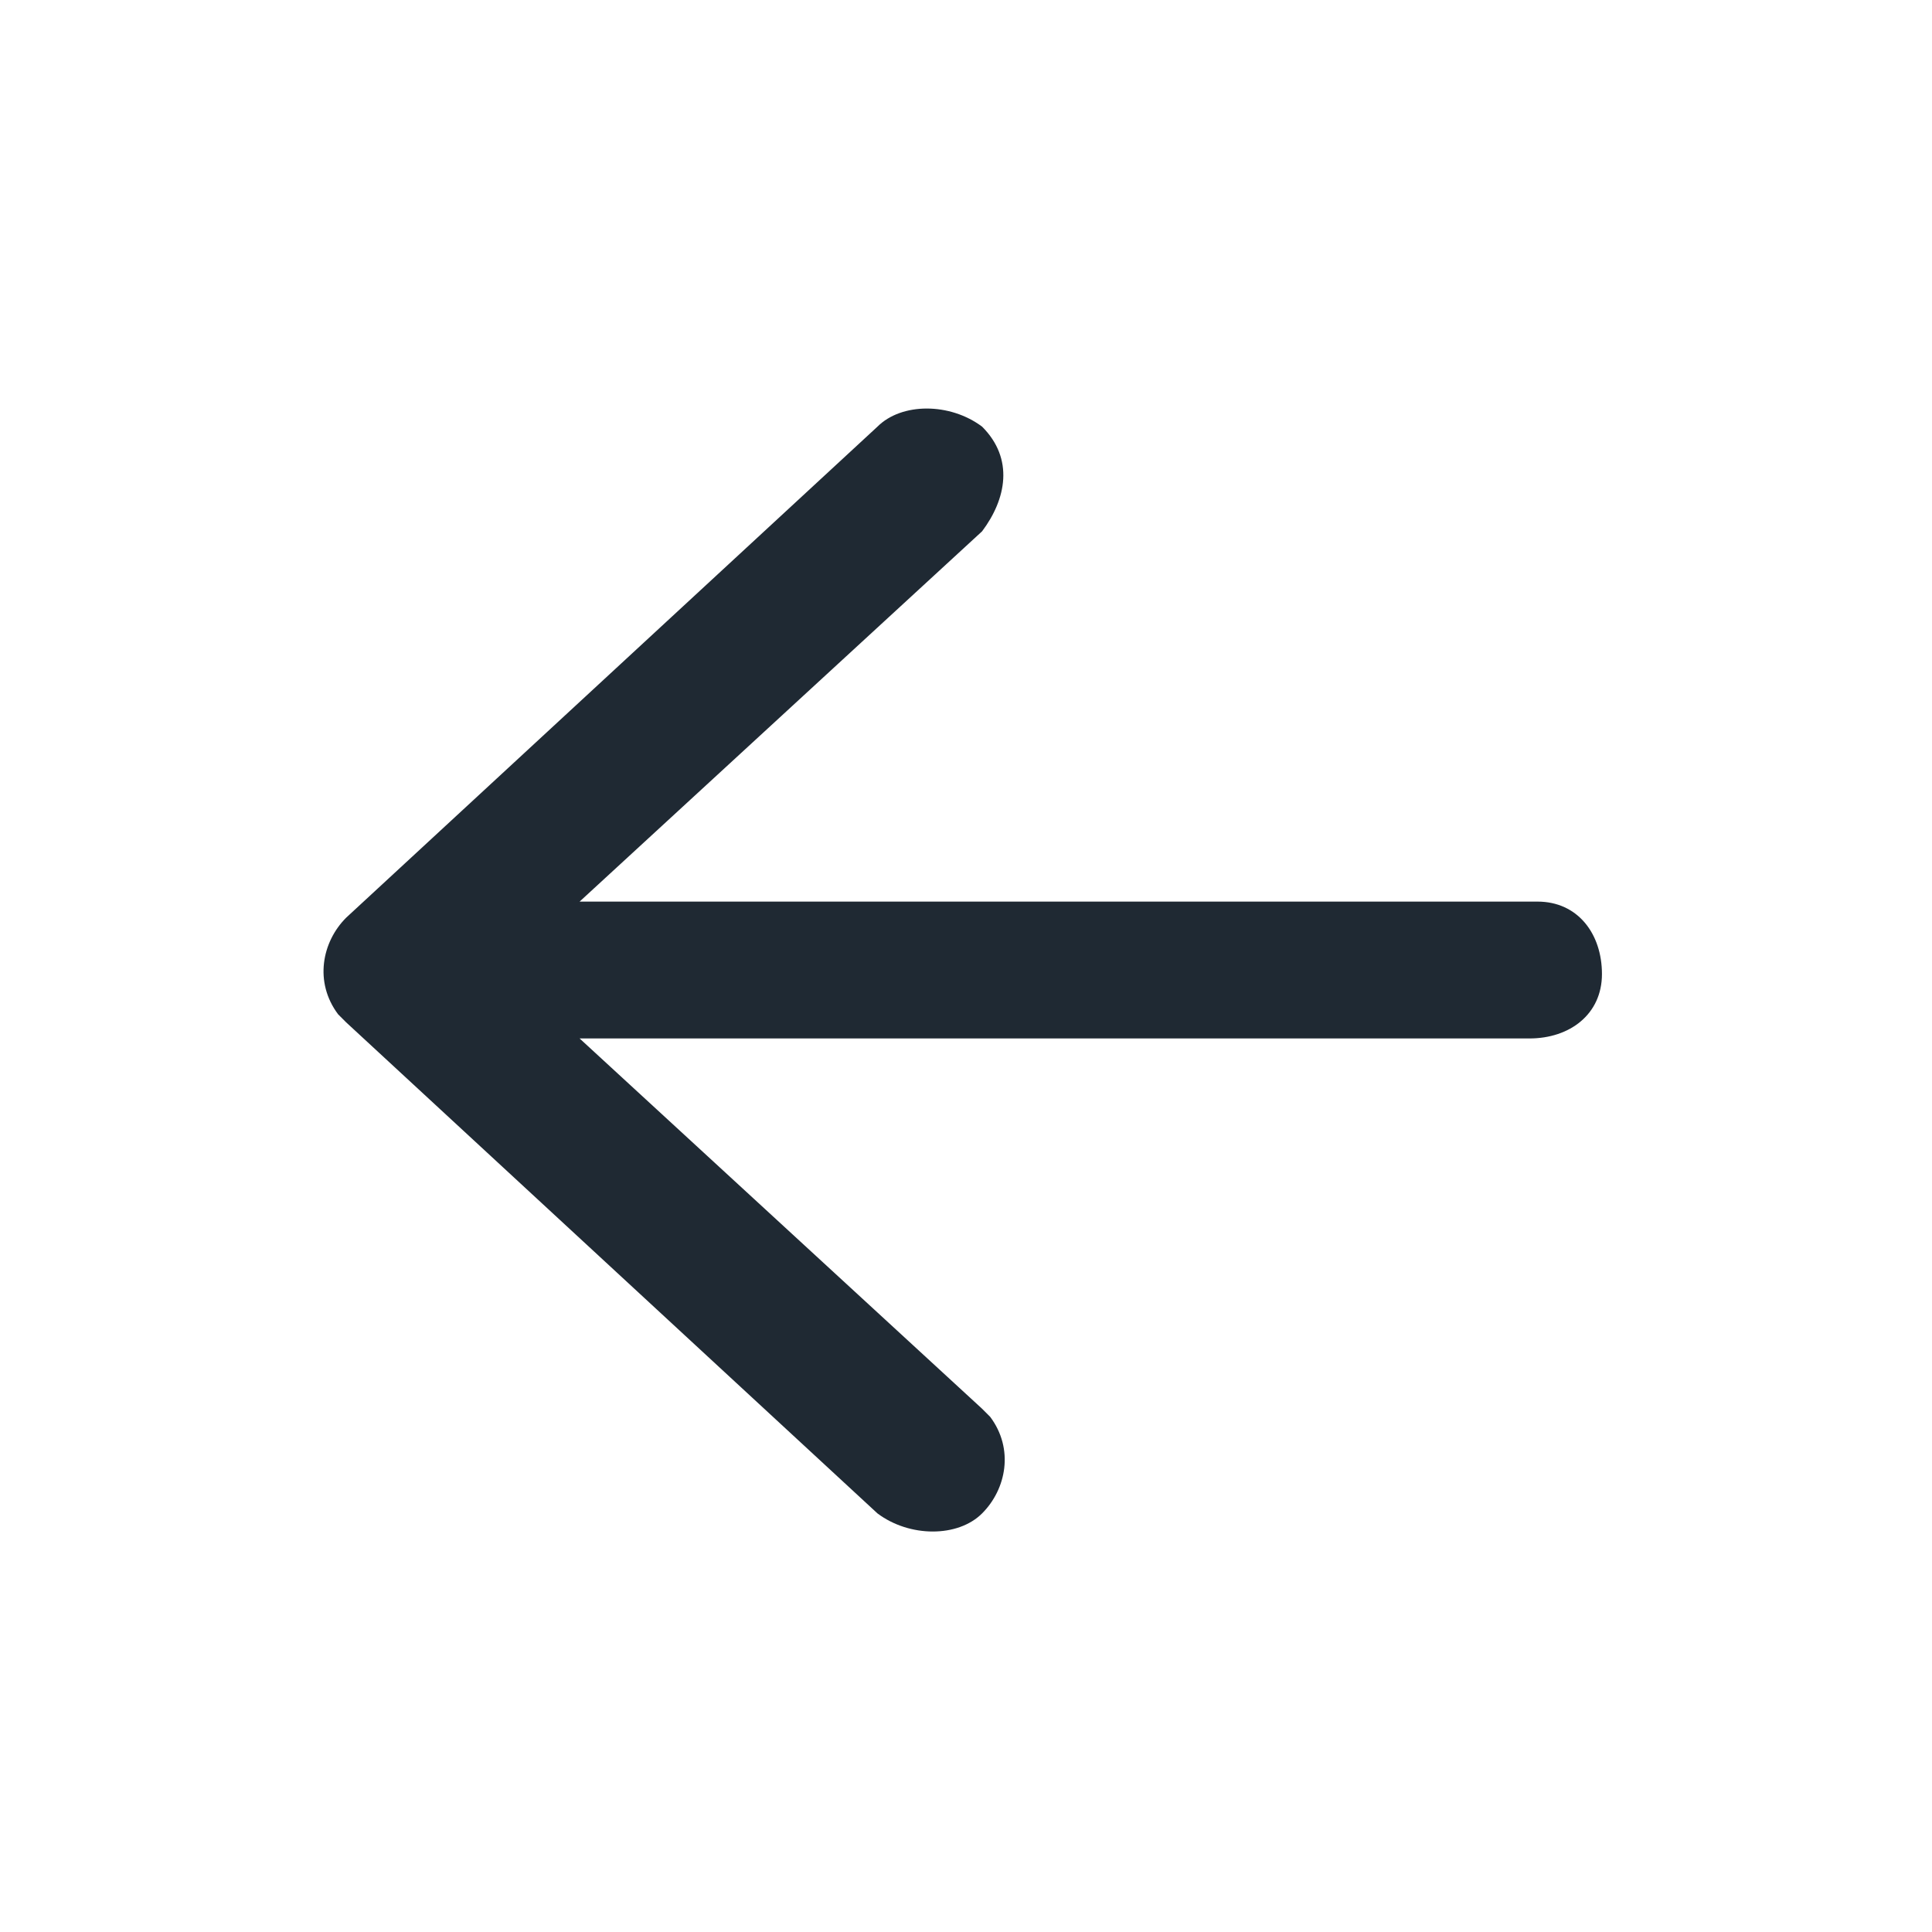
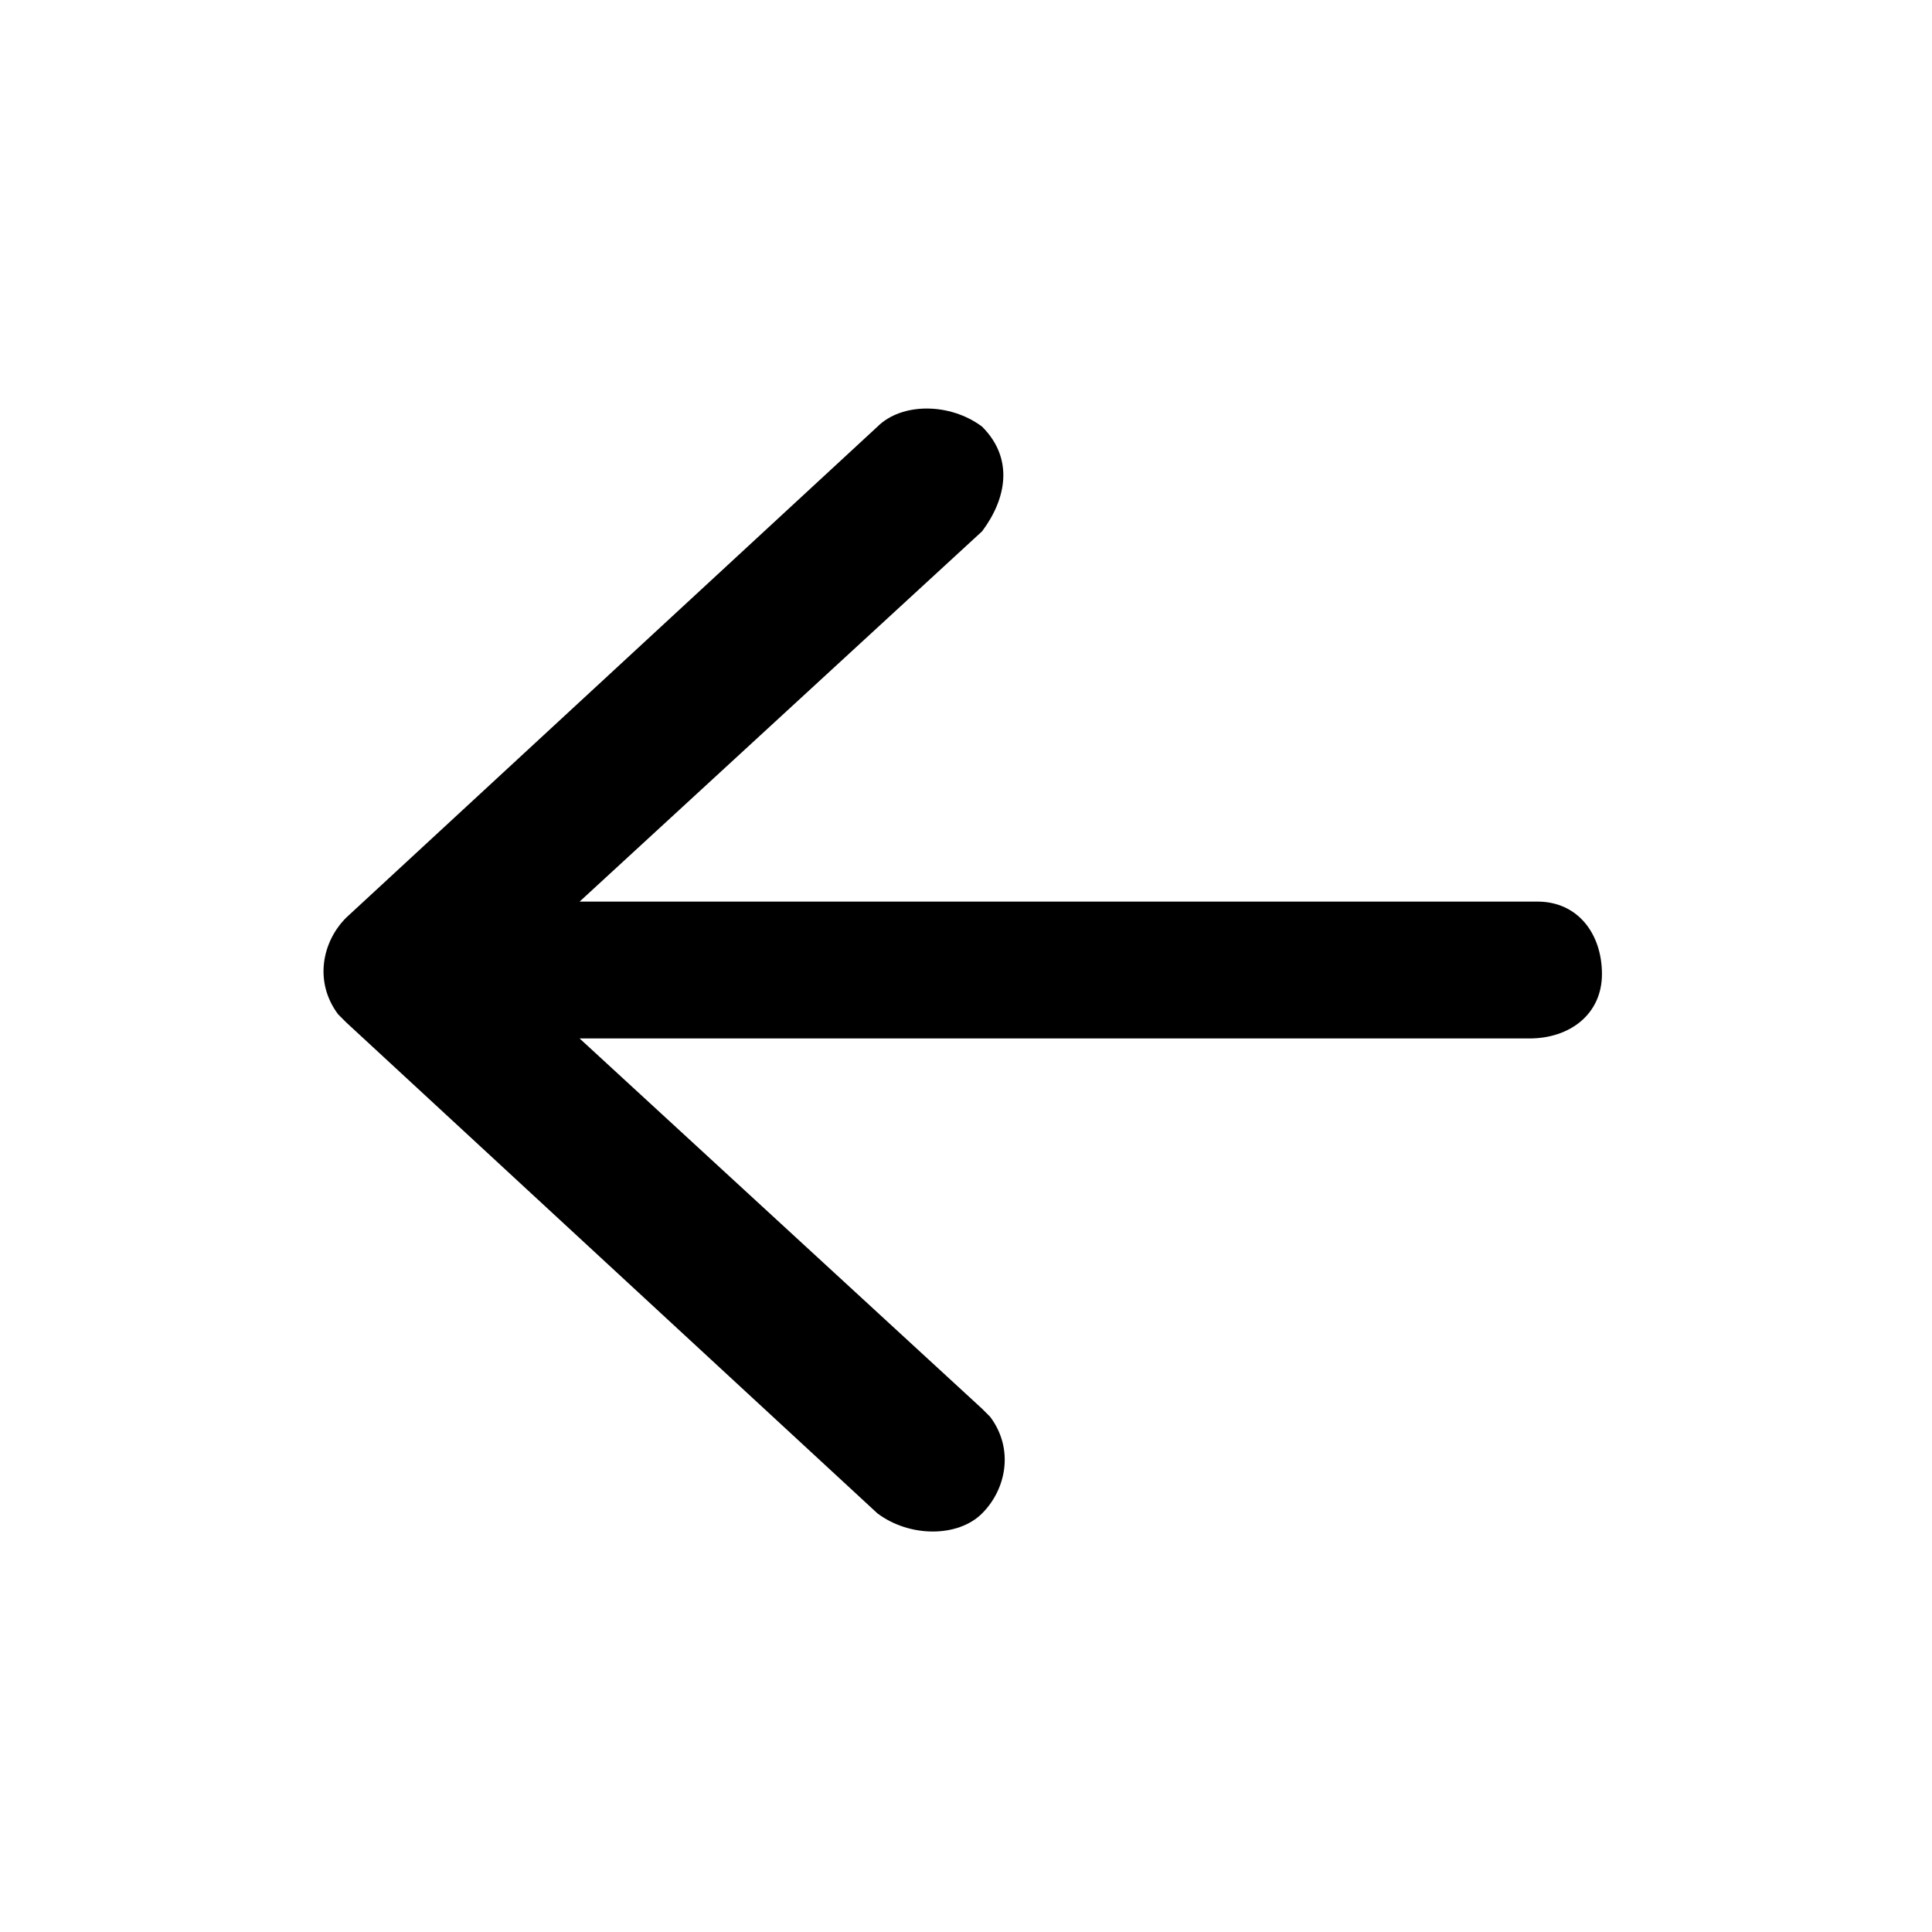
<svg xmlns="http://www.w3.org/2000/svg" version="1.1" id="Icon_-_Arrow" x="0px" y="0px" viewBox="0 0 24 24" style="enable-background:new 0 0 24 24;" xml:space="preserve">
  <style type="text/css">
	.st0{fill:#1F2933;}
</style>
  <g id="Icon_-_Arrow-2">
-     <path id="Vector" class="st0" d="M12.2,5.3c-0.4-0.3-1-0.3-1.3,0l-6.6,6.1c-0.3,0.3-0.4,0.8-0.1,1.2c0,0,0,0,0.1,0.1l6.6,6.1   c0.4,0.3,1,0.3,1.3,0c0.3-0.3,0.4-0.8,0.1-1.2c0,0,0,0-0.1-0.1l-5-4.6h11.8c0.5,0,0.9-0.3,0.9-0.8s-0.3-0.9-0.8-0.9   c0,0-0.1,0-0.1,0H7.2l5-4.6C12.5,6.2,12.6,5.7,12.2,5.3C12.2,5.3,12.2,5.3,12.2,5.3z" />
+     <path id="Vector" className="st0" d="M12.2,5.3c-0.4-0.3-1-0.3-1.3,0l-6.6,6.1c-0.3,0.3-0.4,0.8-0.1,1.2c0,0,0,0,0.1,0.1l6.6,6.1   c0.4,0.3,1,0.3,1.3,0c0.3-0.3,0.4-0.8,0.1-1.2c0,0,0,0-0.1-0.1l-5-4.6h11.8c0.5,0,0.9-0.3,0.9-0.8s-0.3-0.9-0.8-0.9   c0,0-0.1,0-0.1,0H7.2l5-4.6C12.5,6.2,12.6,5.7,12.2,5.3C12.2,5.3,12.2,5.3,12.2,5.3z" />
  </g>
</svg>
